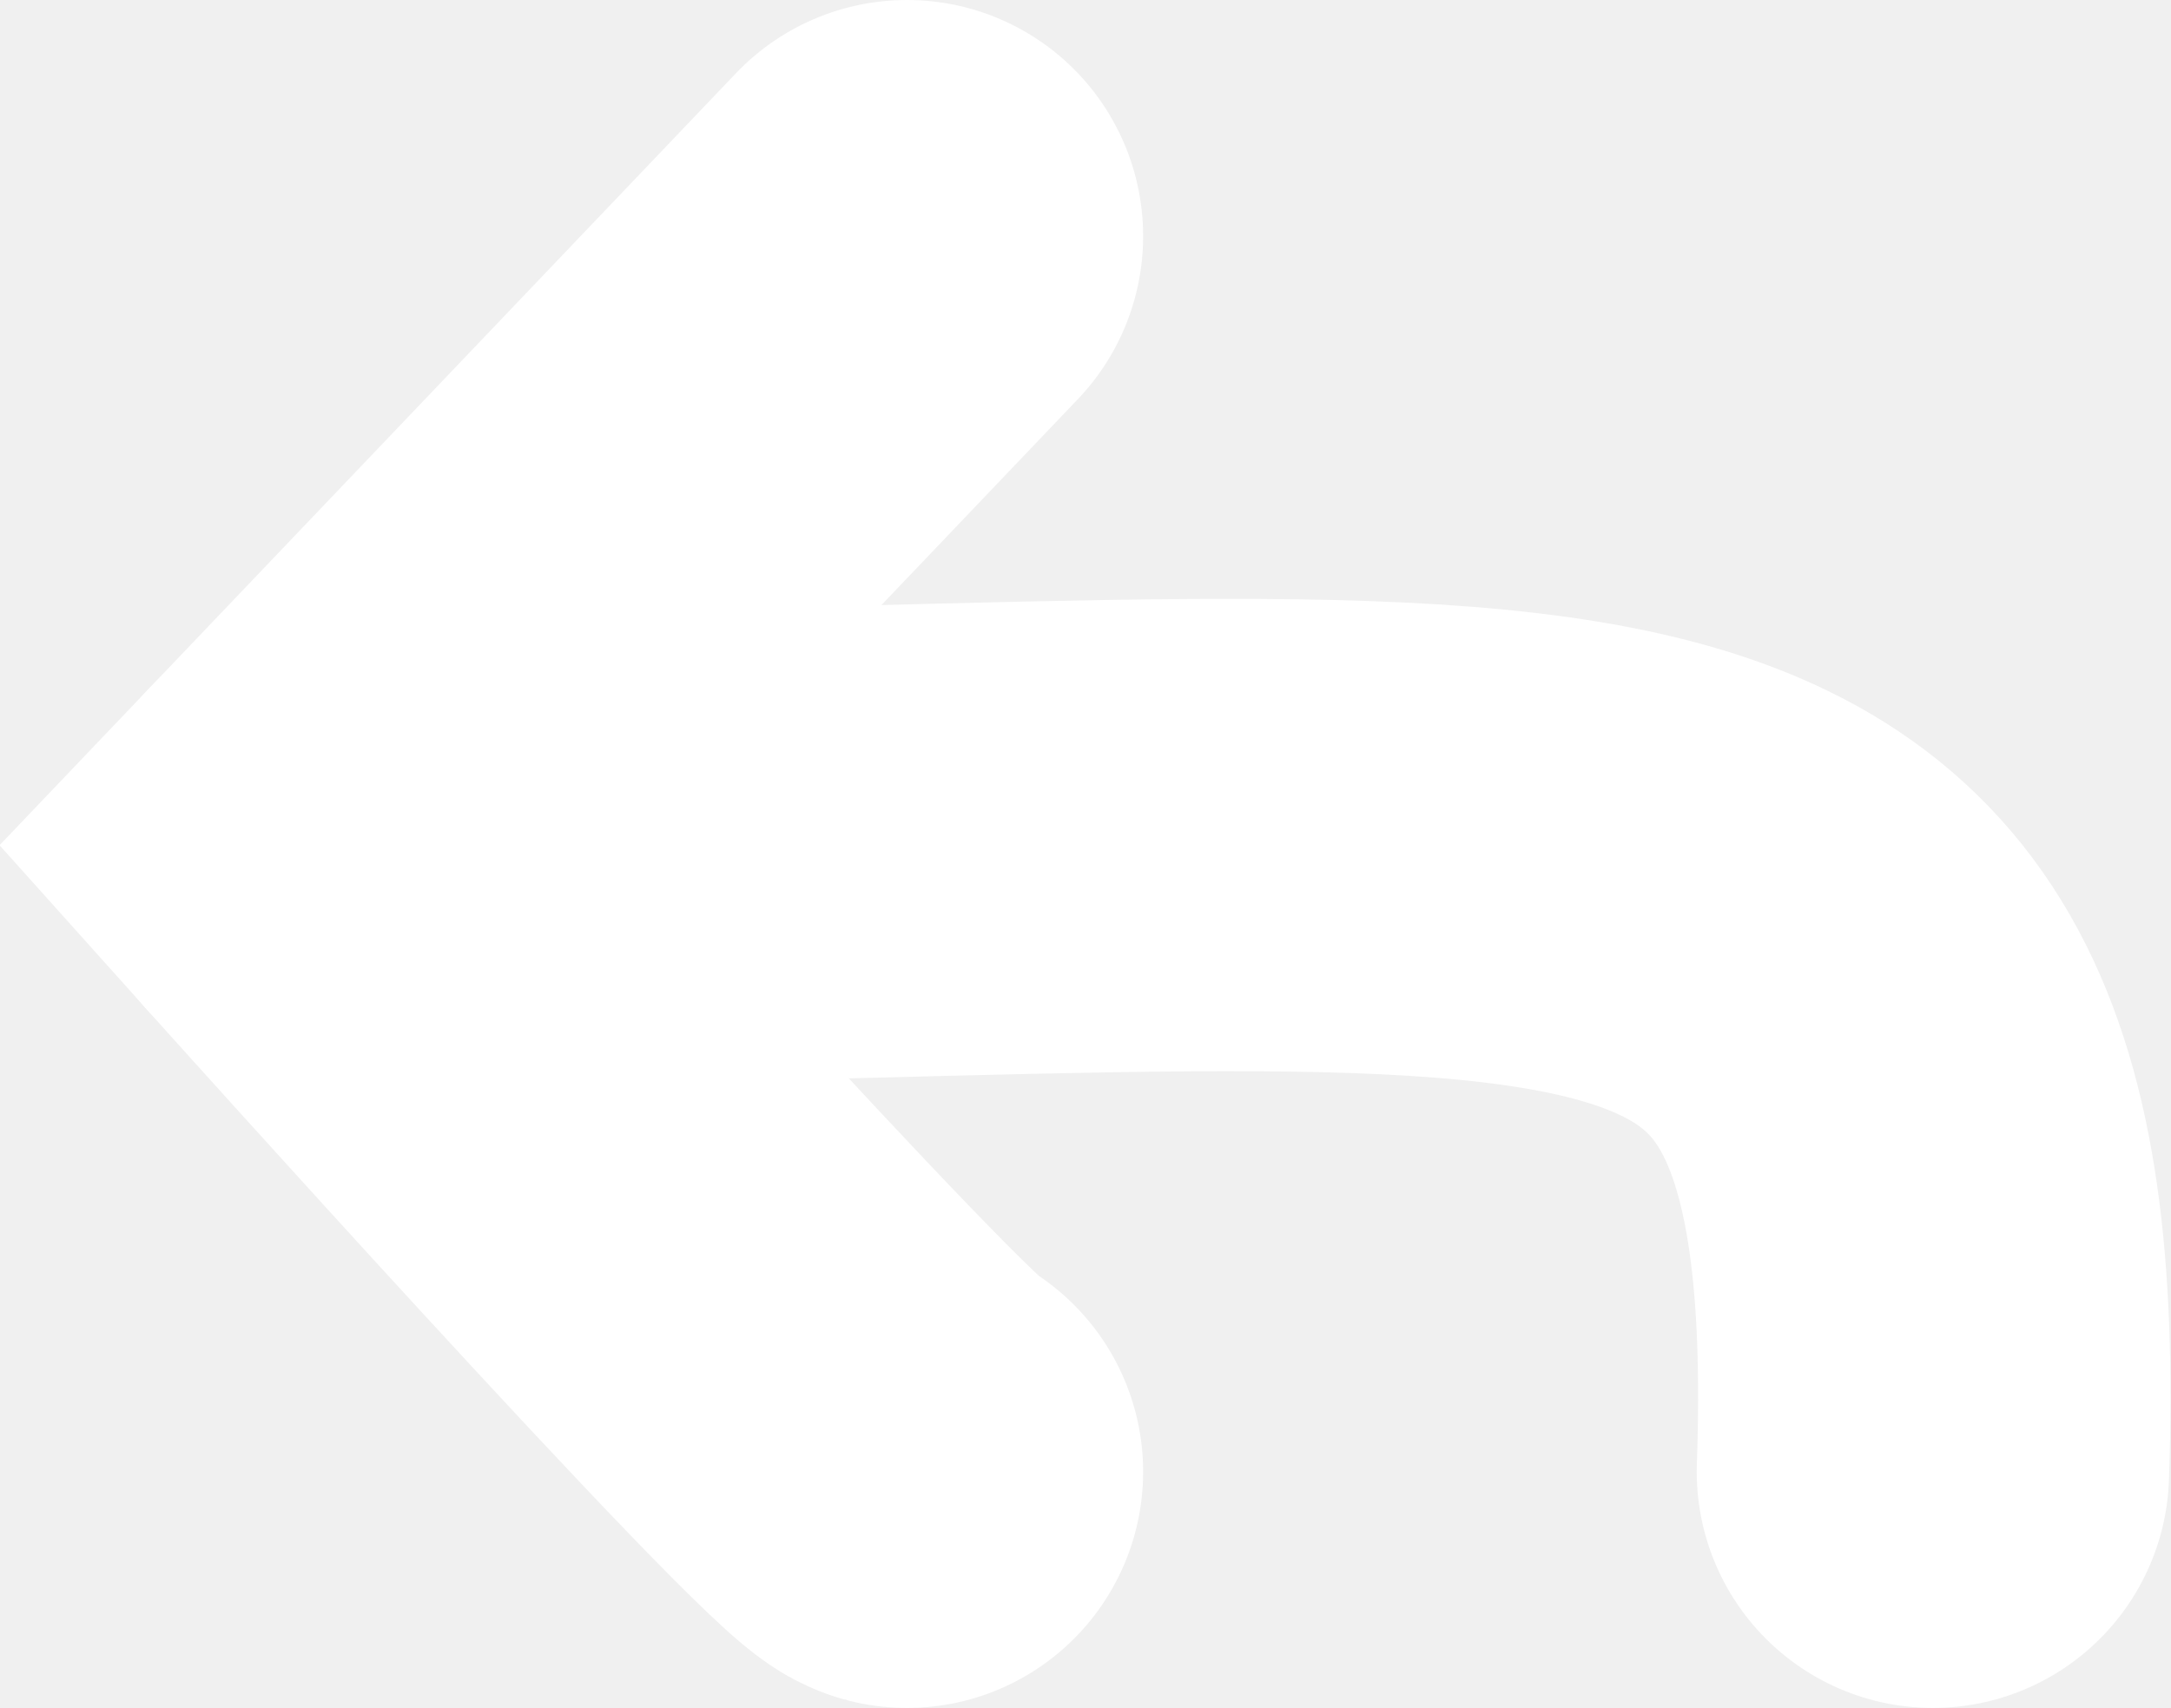
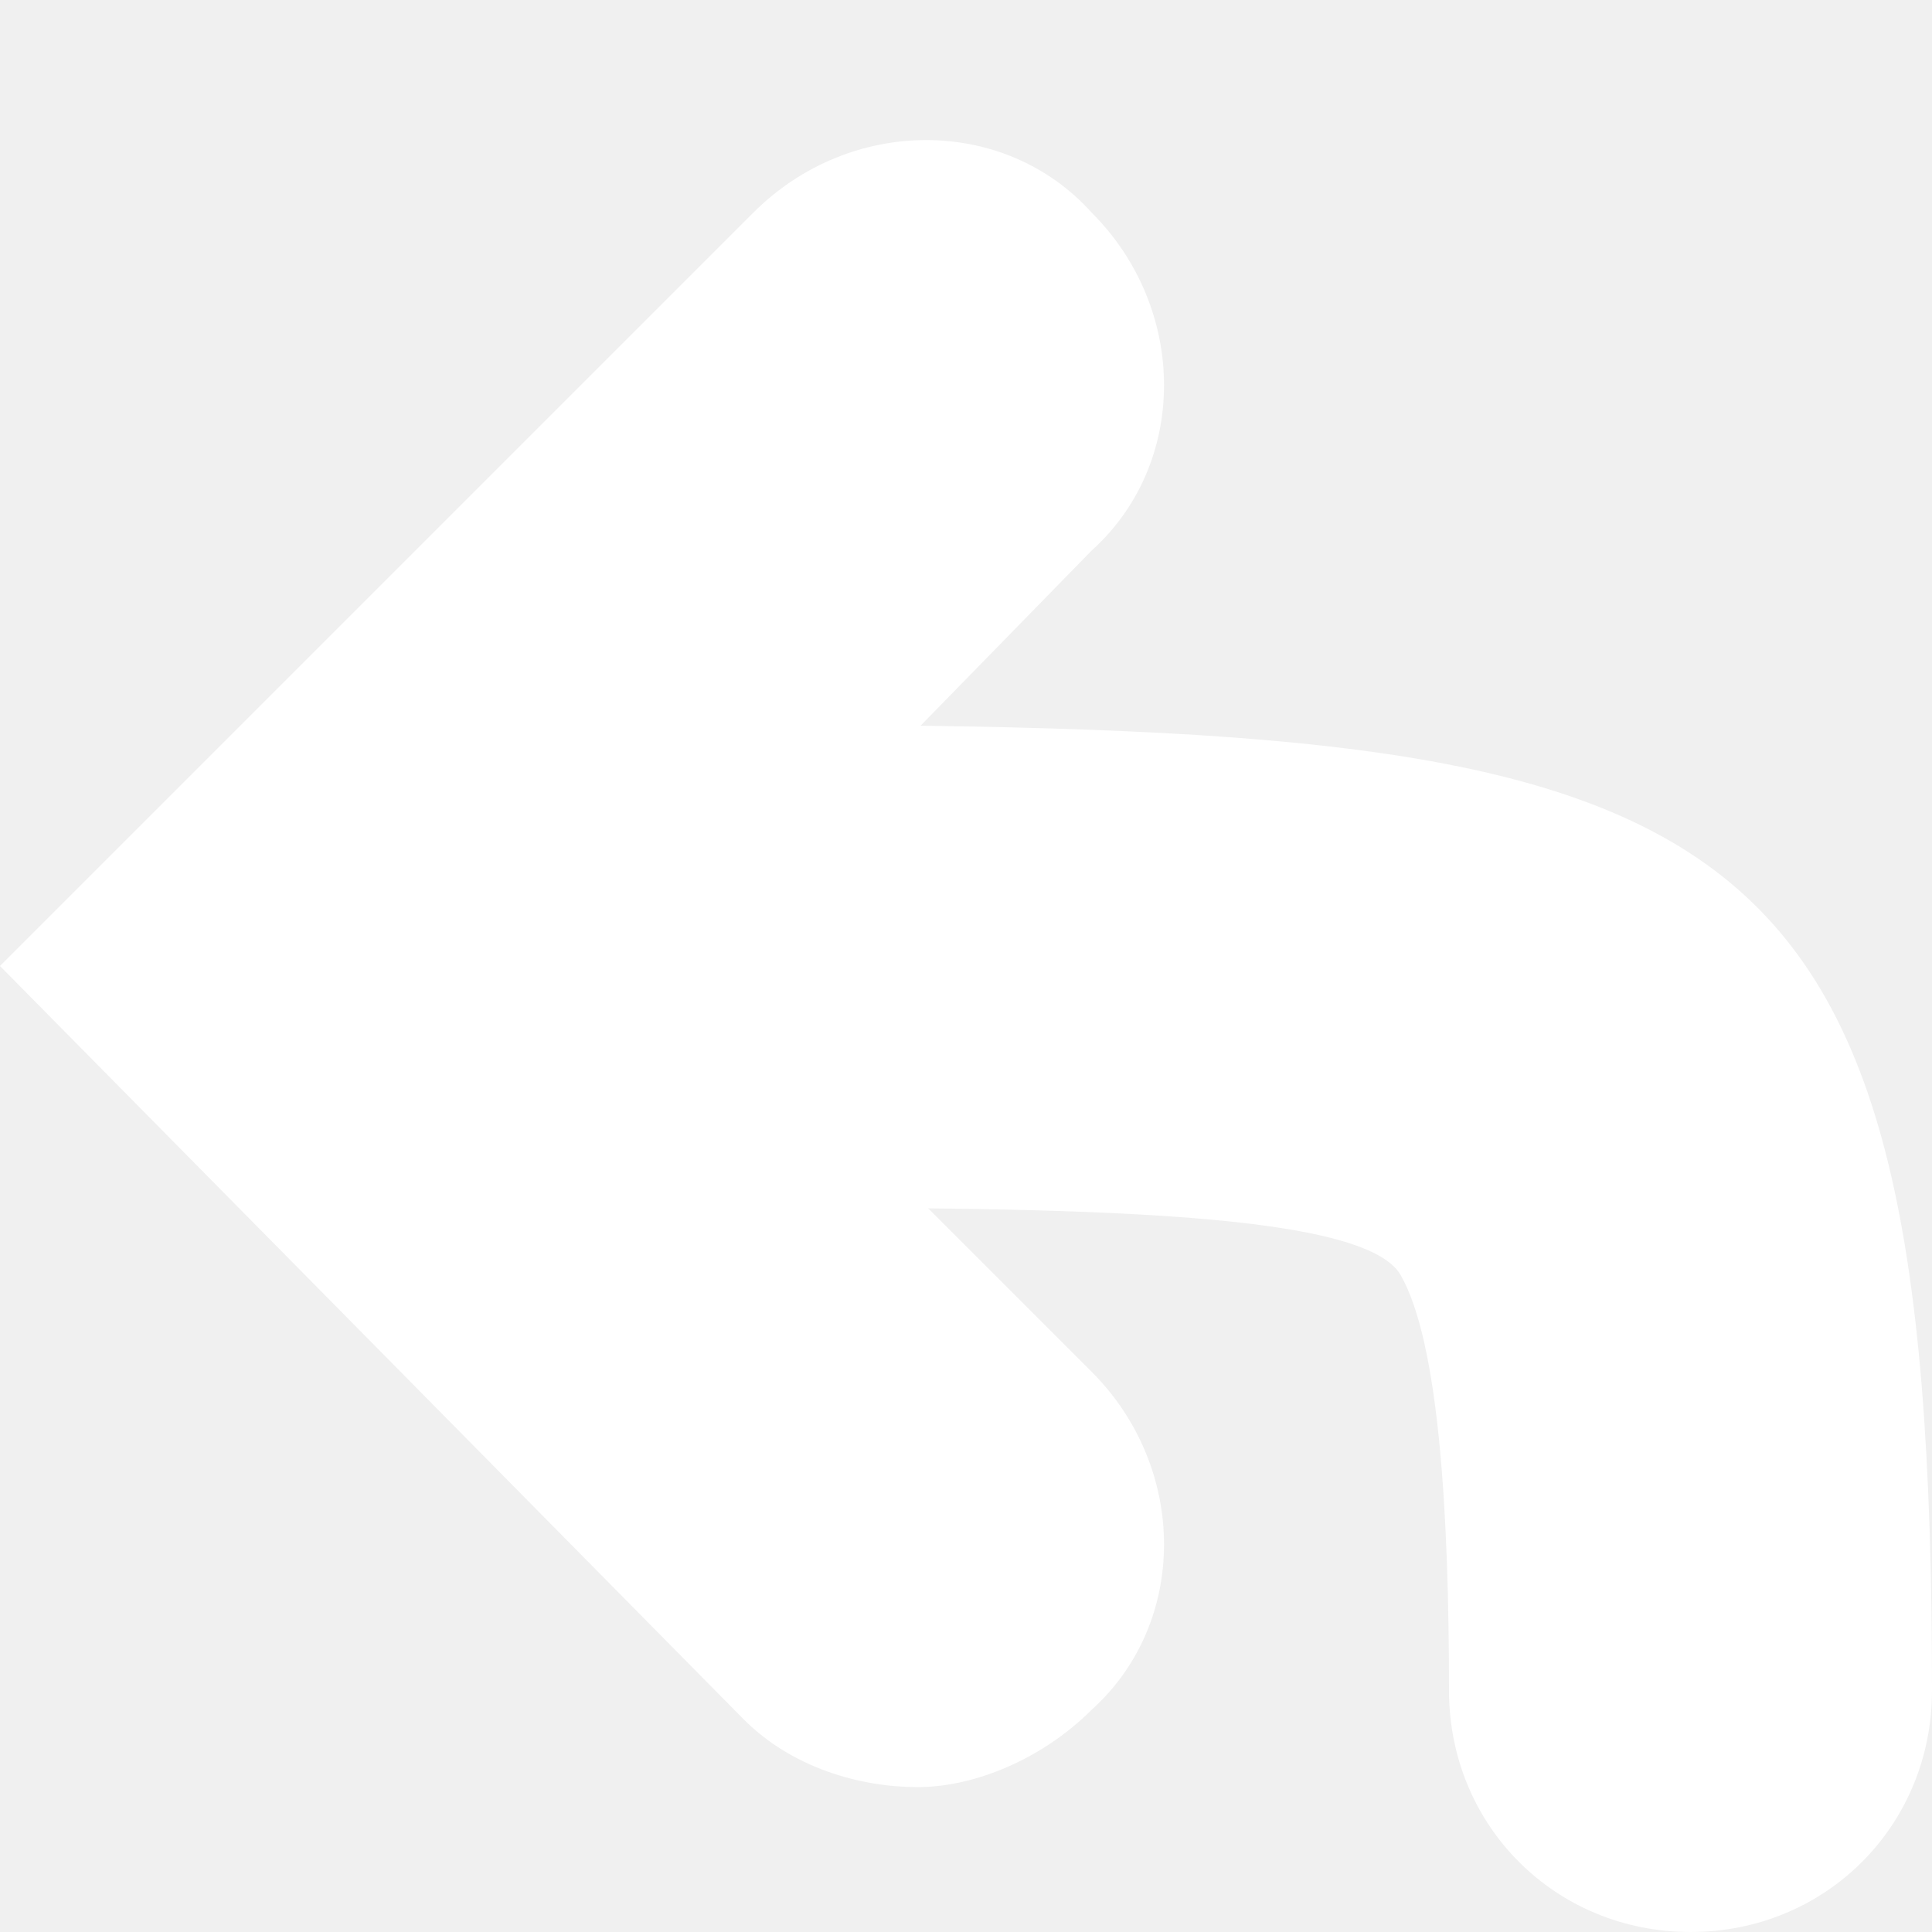
- <svg xmlns="http://www.w3.org/2000/svg" id="Layer_1" data-name="Layer 1" viewBox="0 0 22.98 18.08">
-   <defs>
-     <style>.cls-1{fill:none;stroke:#fff;stroke-linecap:round;stroke-miterlimit:10;stroke-width:5px;}</style>
-   </defs>
-   <path class="cls-1" d="M-2.74,9C10.6,9,14.61,7.21,14.32,15.58" transform="translate(6.14)" />
-   <path class="cls-1" d="M3.46,15.58C3.07,15.48-2.74,9-2.74,9L3.46,2.5" transform="translate(6.14)" />
+ <svg xmlns="http://www.w3.org/2000/svg" version="1.1" id="Layer_1" x="0px" y="0px" viewBox="0 0 20 20" style="enable-background:new 0 0 20 20;" xml:space="preserve">
+   <style type="text/css">
+ 	.st0{fill:#FFFFFF;}
+ </style>
+   <path class="st0" d="M18.4,18.5" />
+   <path class="st0" d="M17.5,20c-1.4,0-2.5-1.1-2.5-2.5c0-1.8-0.1-3.6-0.5-4.3c-0.4-0.7-3.7-0.7-7.3-0.7c-1.4,0-2.5-1.1-2.5-2.5  s1.1-2.5,2.5-2.5C18,7.5,20,8,20,17.5C20,18.9,18.9,20,17.5,20z" />
+   <path class="st0" d="M9.5,18.5c-0.6,0-1.3-0.2-1.8-0.7L0,10l7.8-7.8c1-1,2.6-1,3.5,0c1,1,1,2.6,0,3.5L7.1,10l4.2,4.2  c1,1,1,2.6,0,3.5C10.8,18.2,10.1,18.5,9.5,18.5z" />
</svg>
